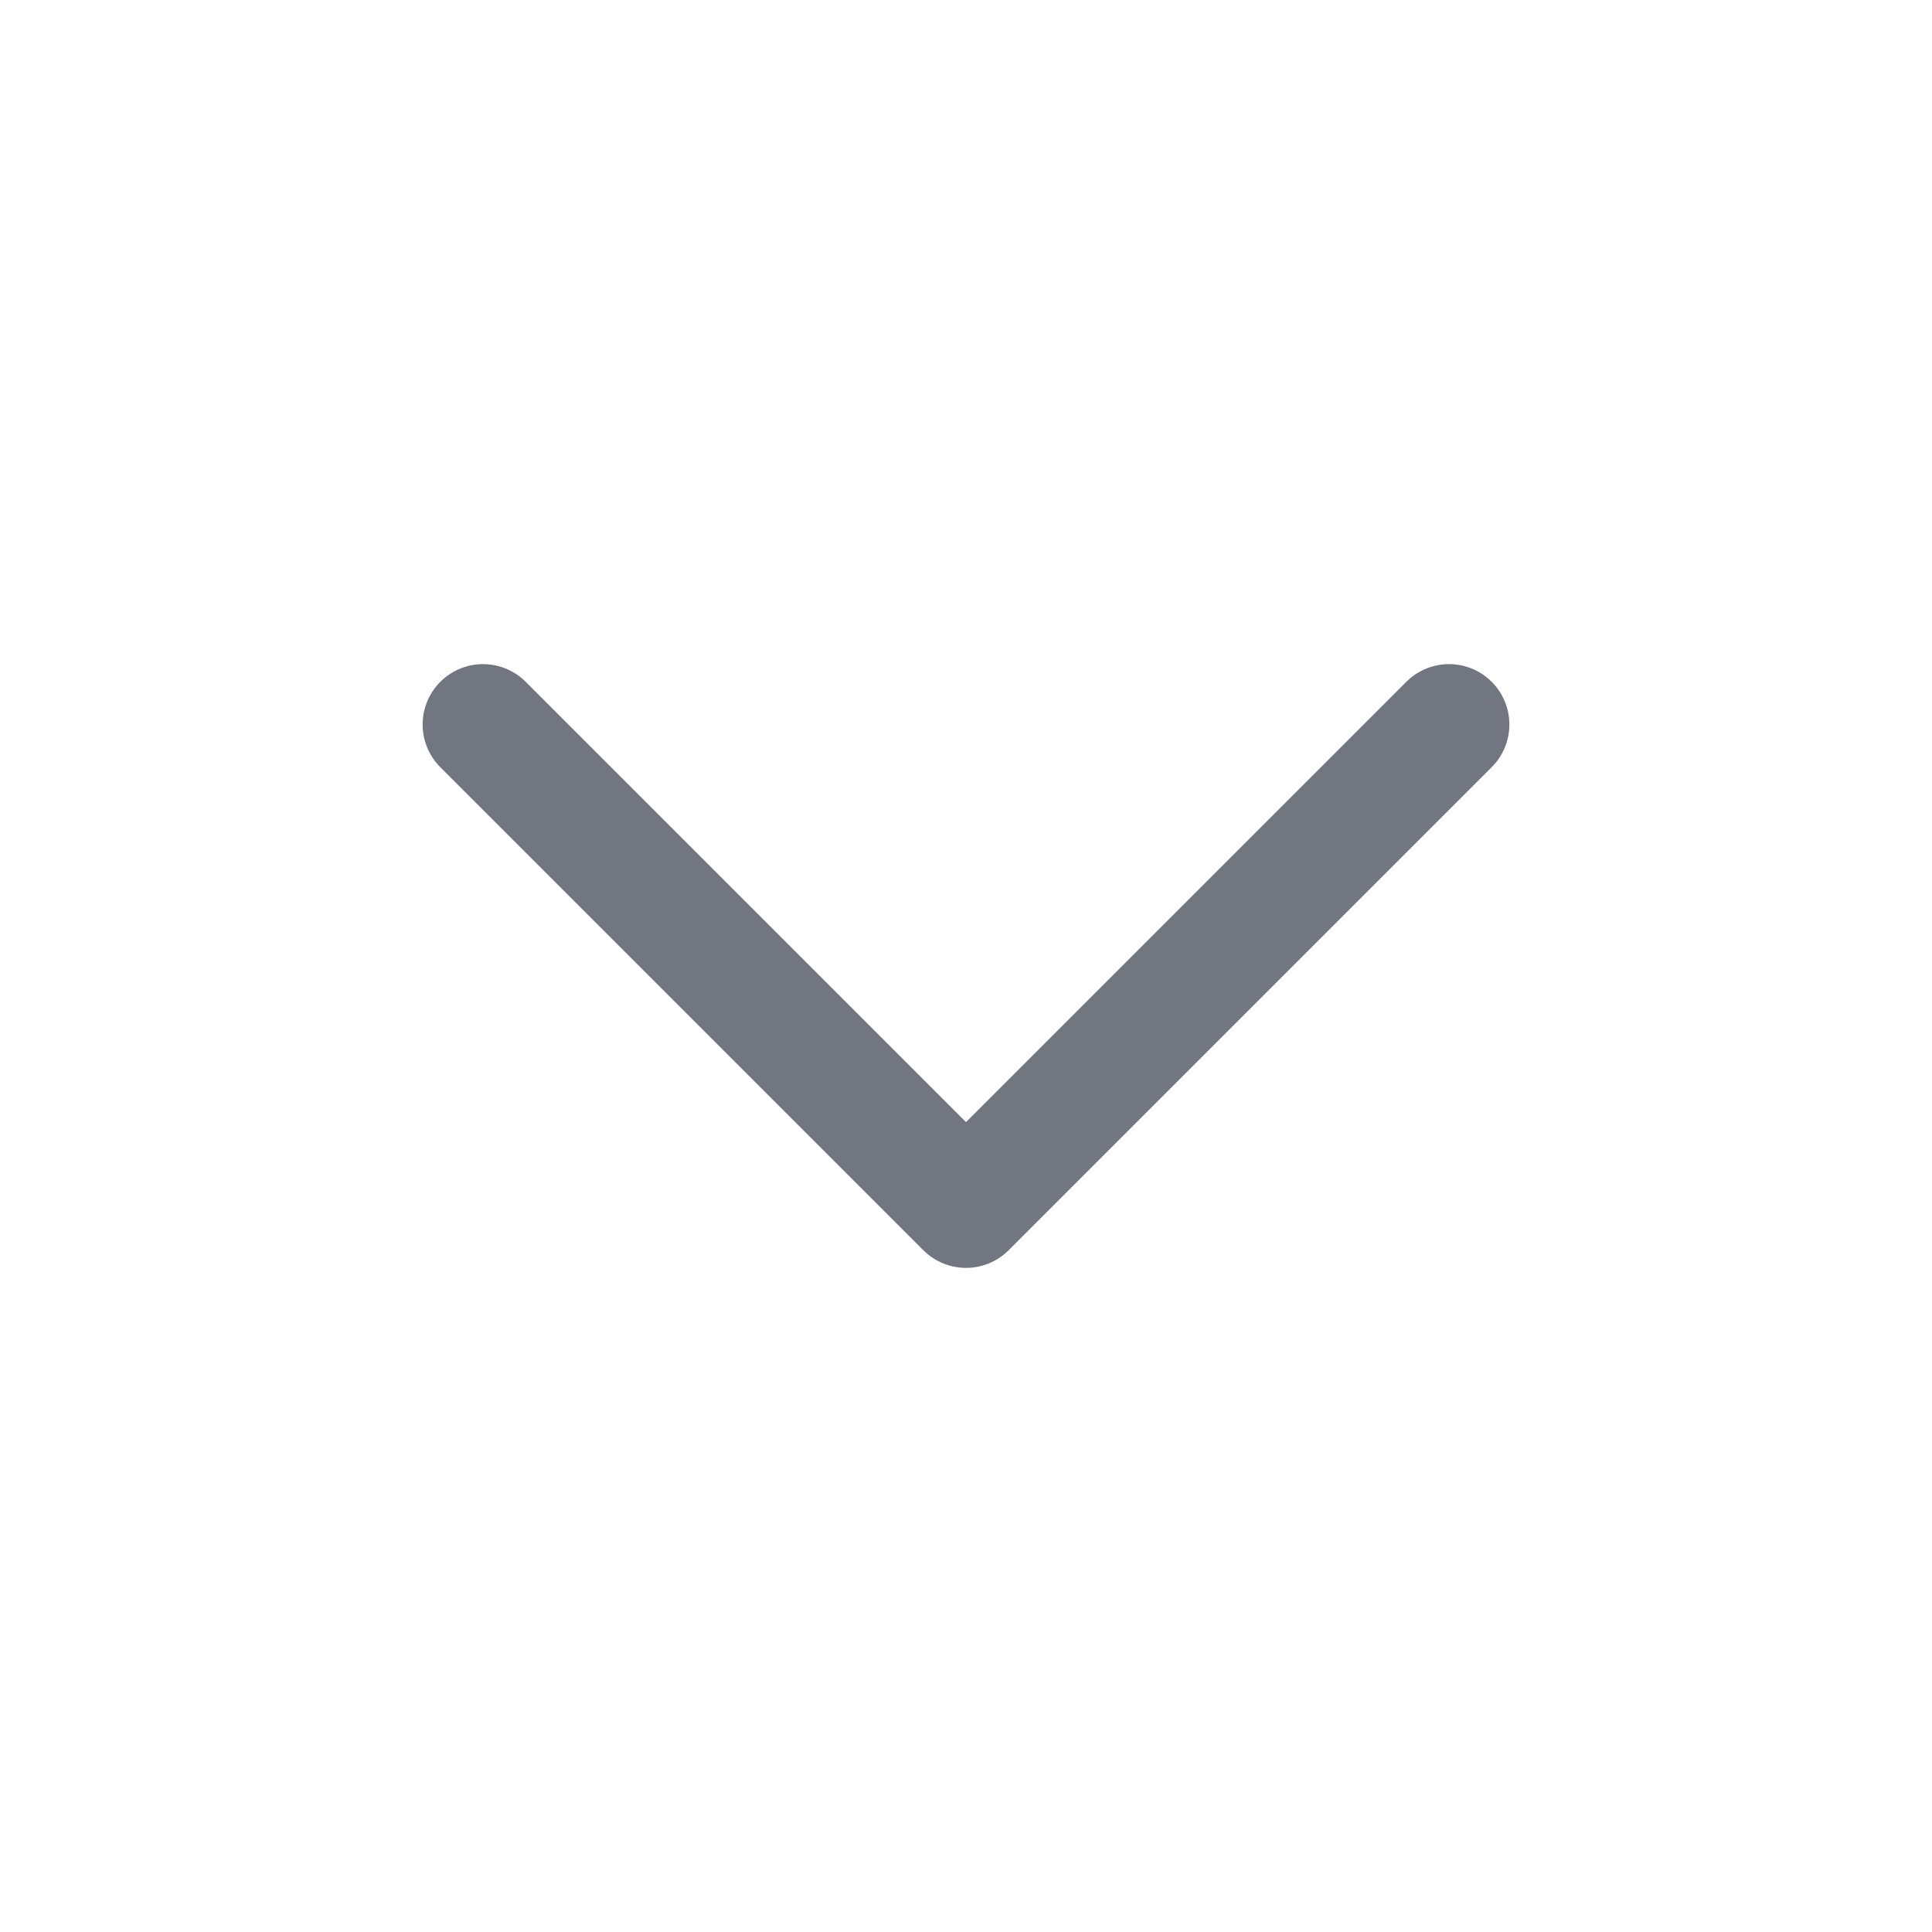
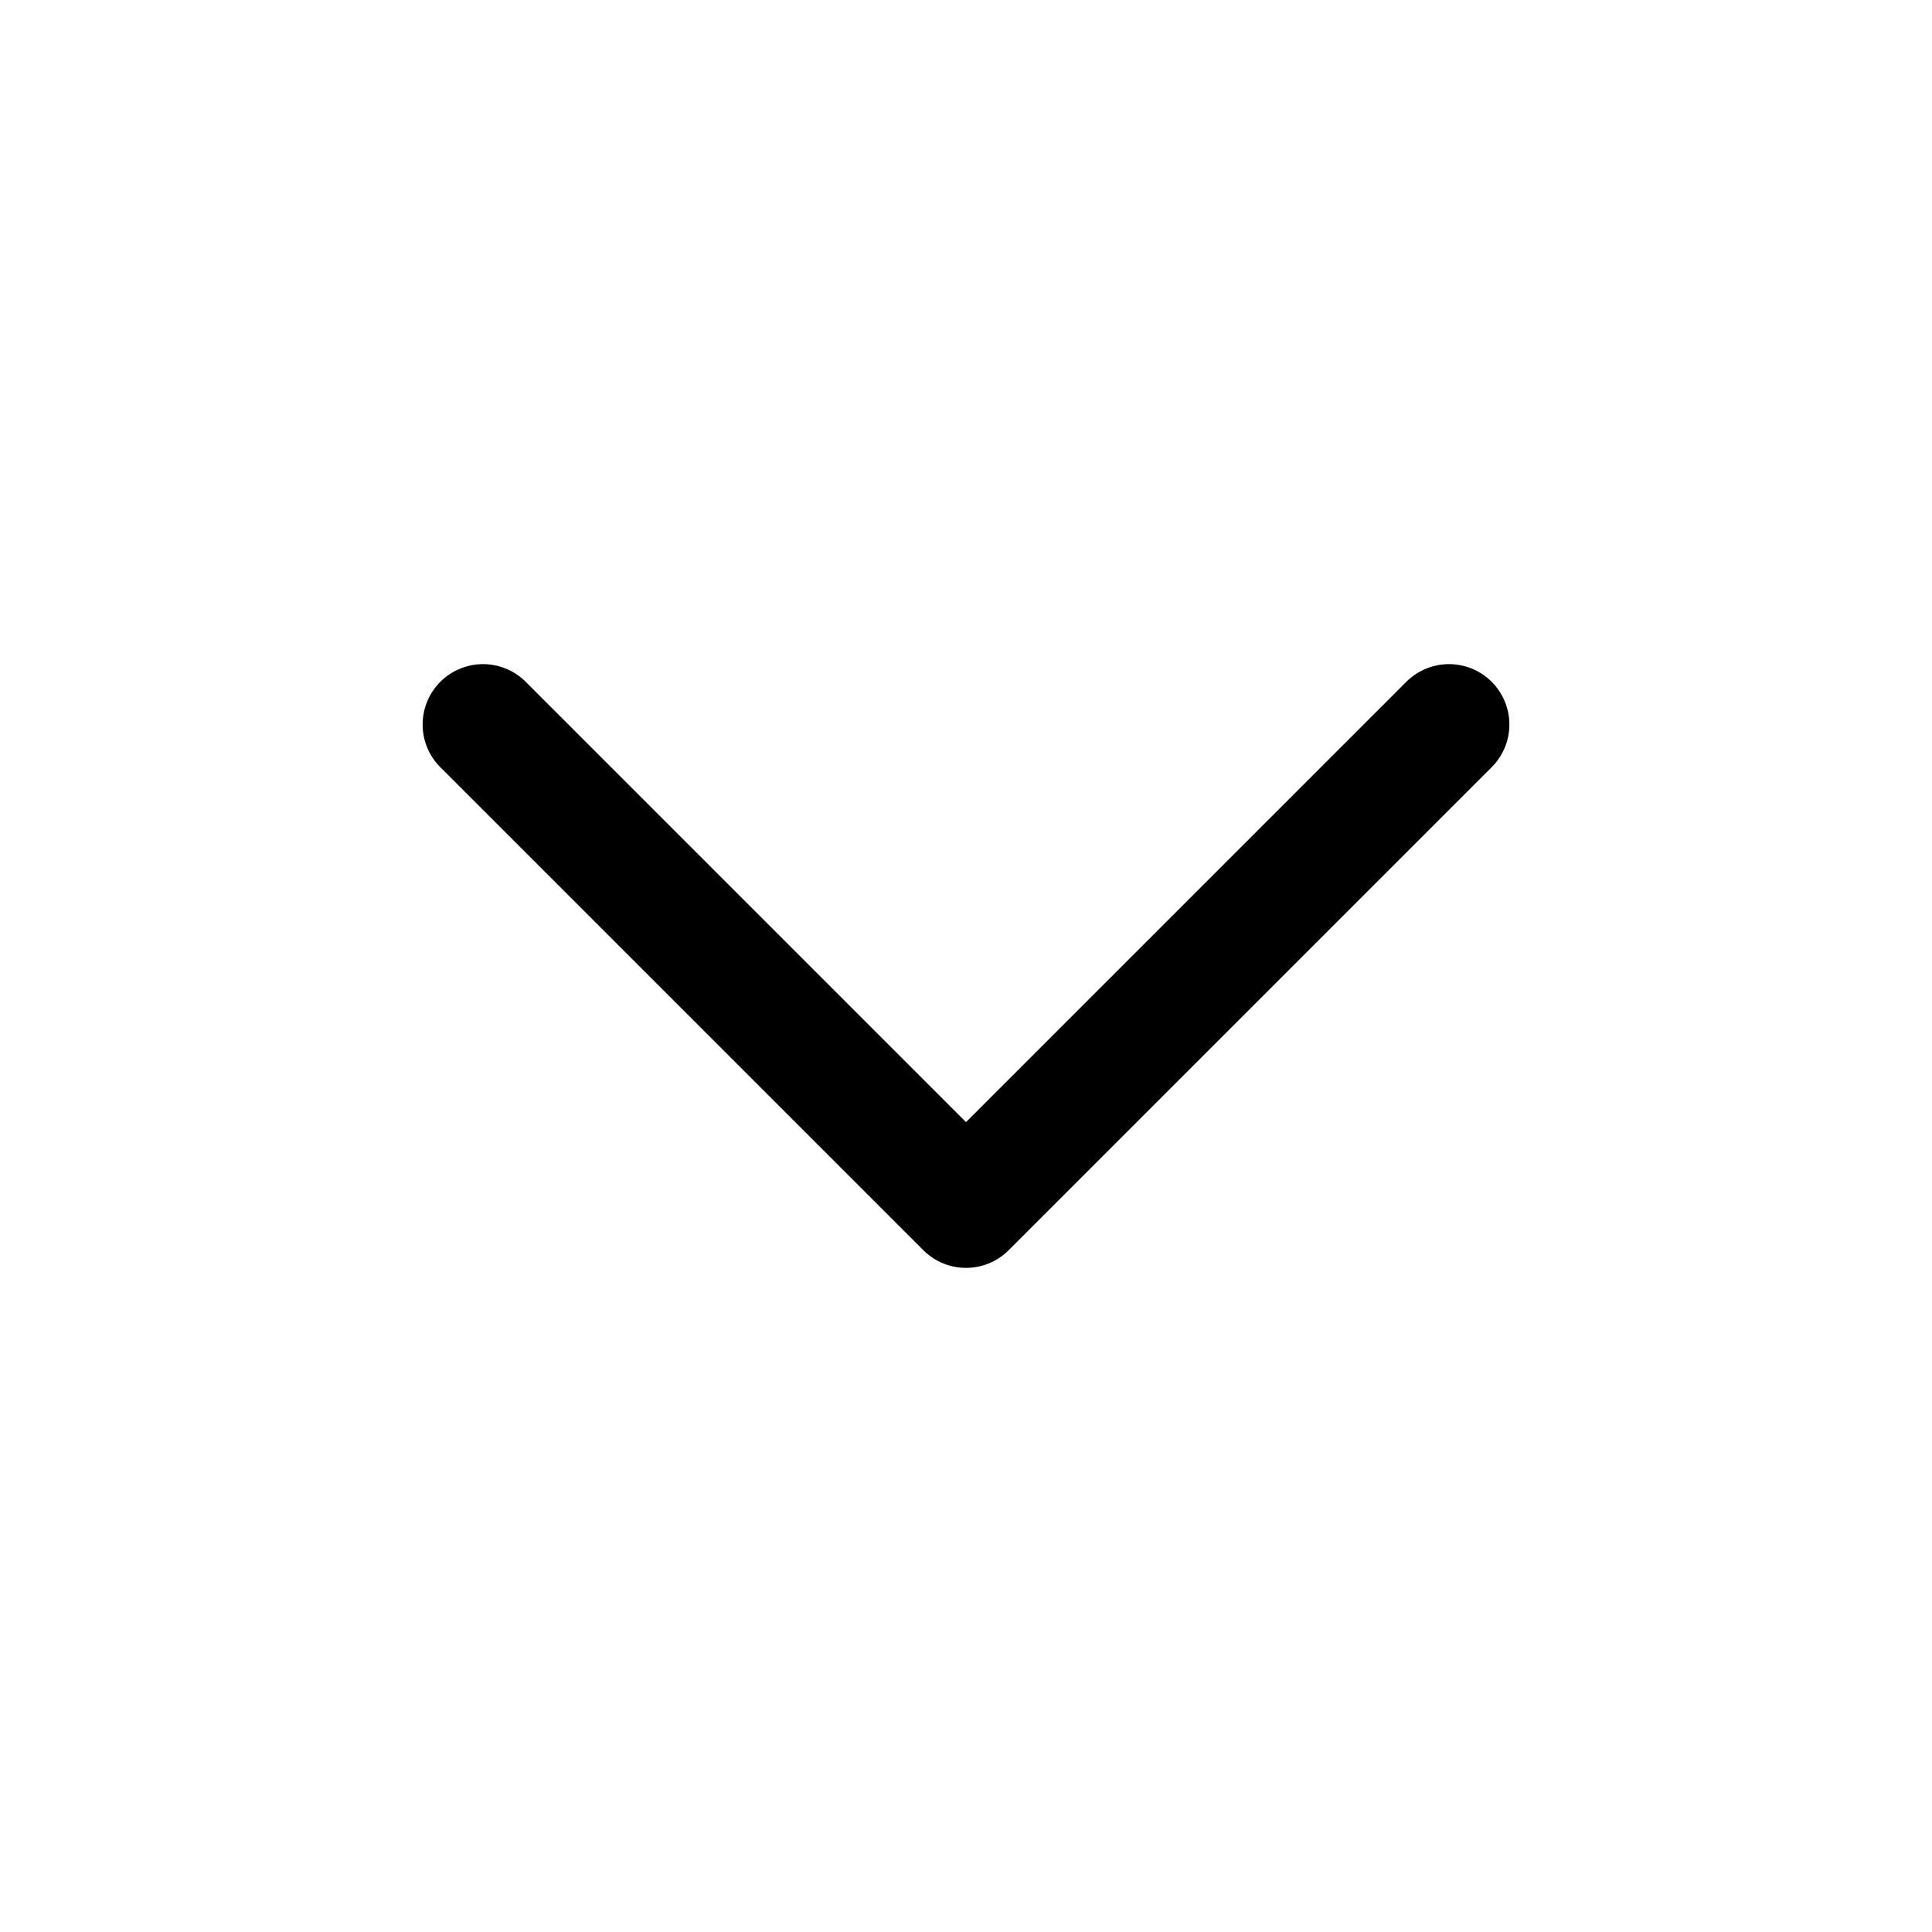
<svg xmlns="http://www.w3.org/2000/svg" width="20" height="20" viewBox="0 0 20 20" fill="none">
-   <path d="M5 7.5L10 12.5L15 7.5" stroke="#717680" stroke-width="1.25" stroke-linecap="round" stroke-linejoin="round" />
+   <path d="M5 7.5L10 12.5L15 7.5" stroke="currentColor" stroke-width="1.25" stroke-linecap="round" stroke-linejoin="round" />
</svg>
